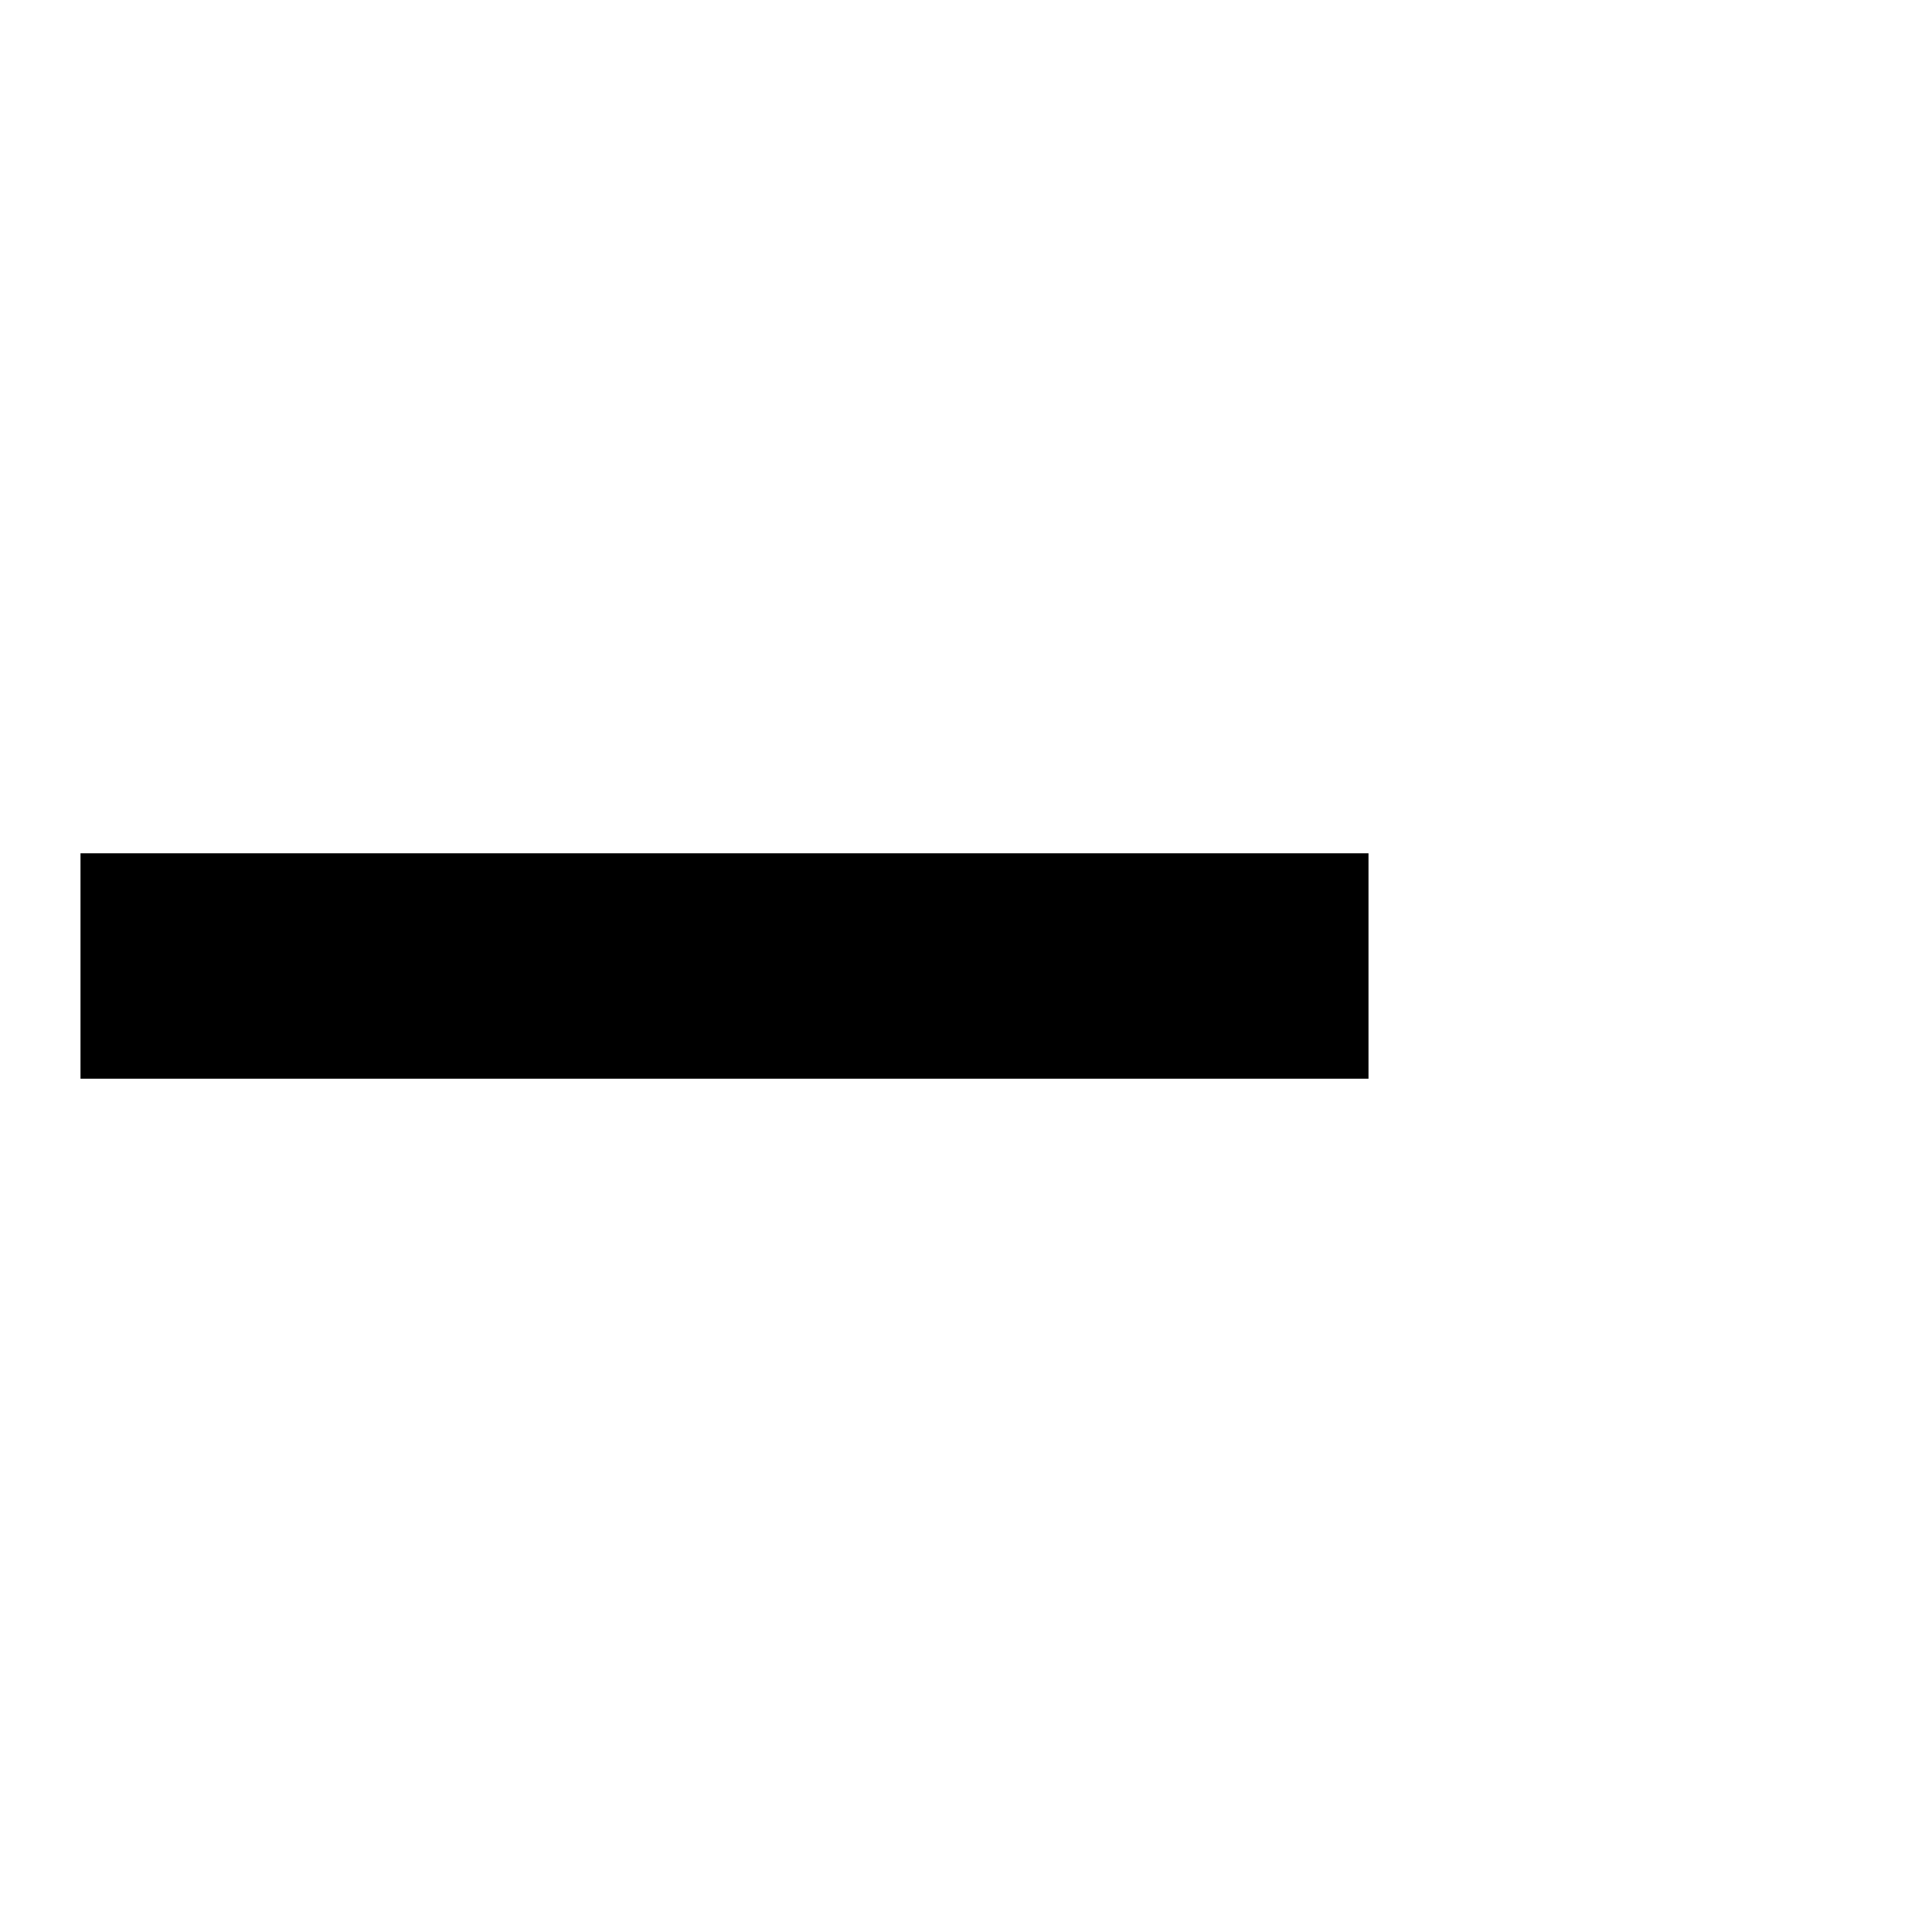
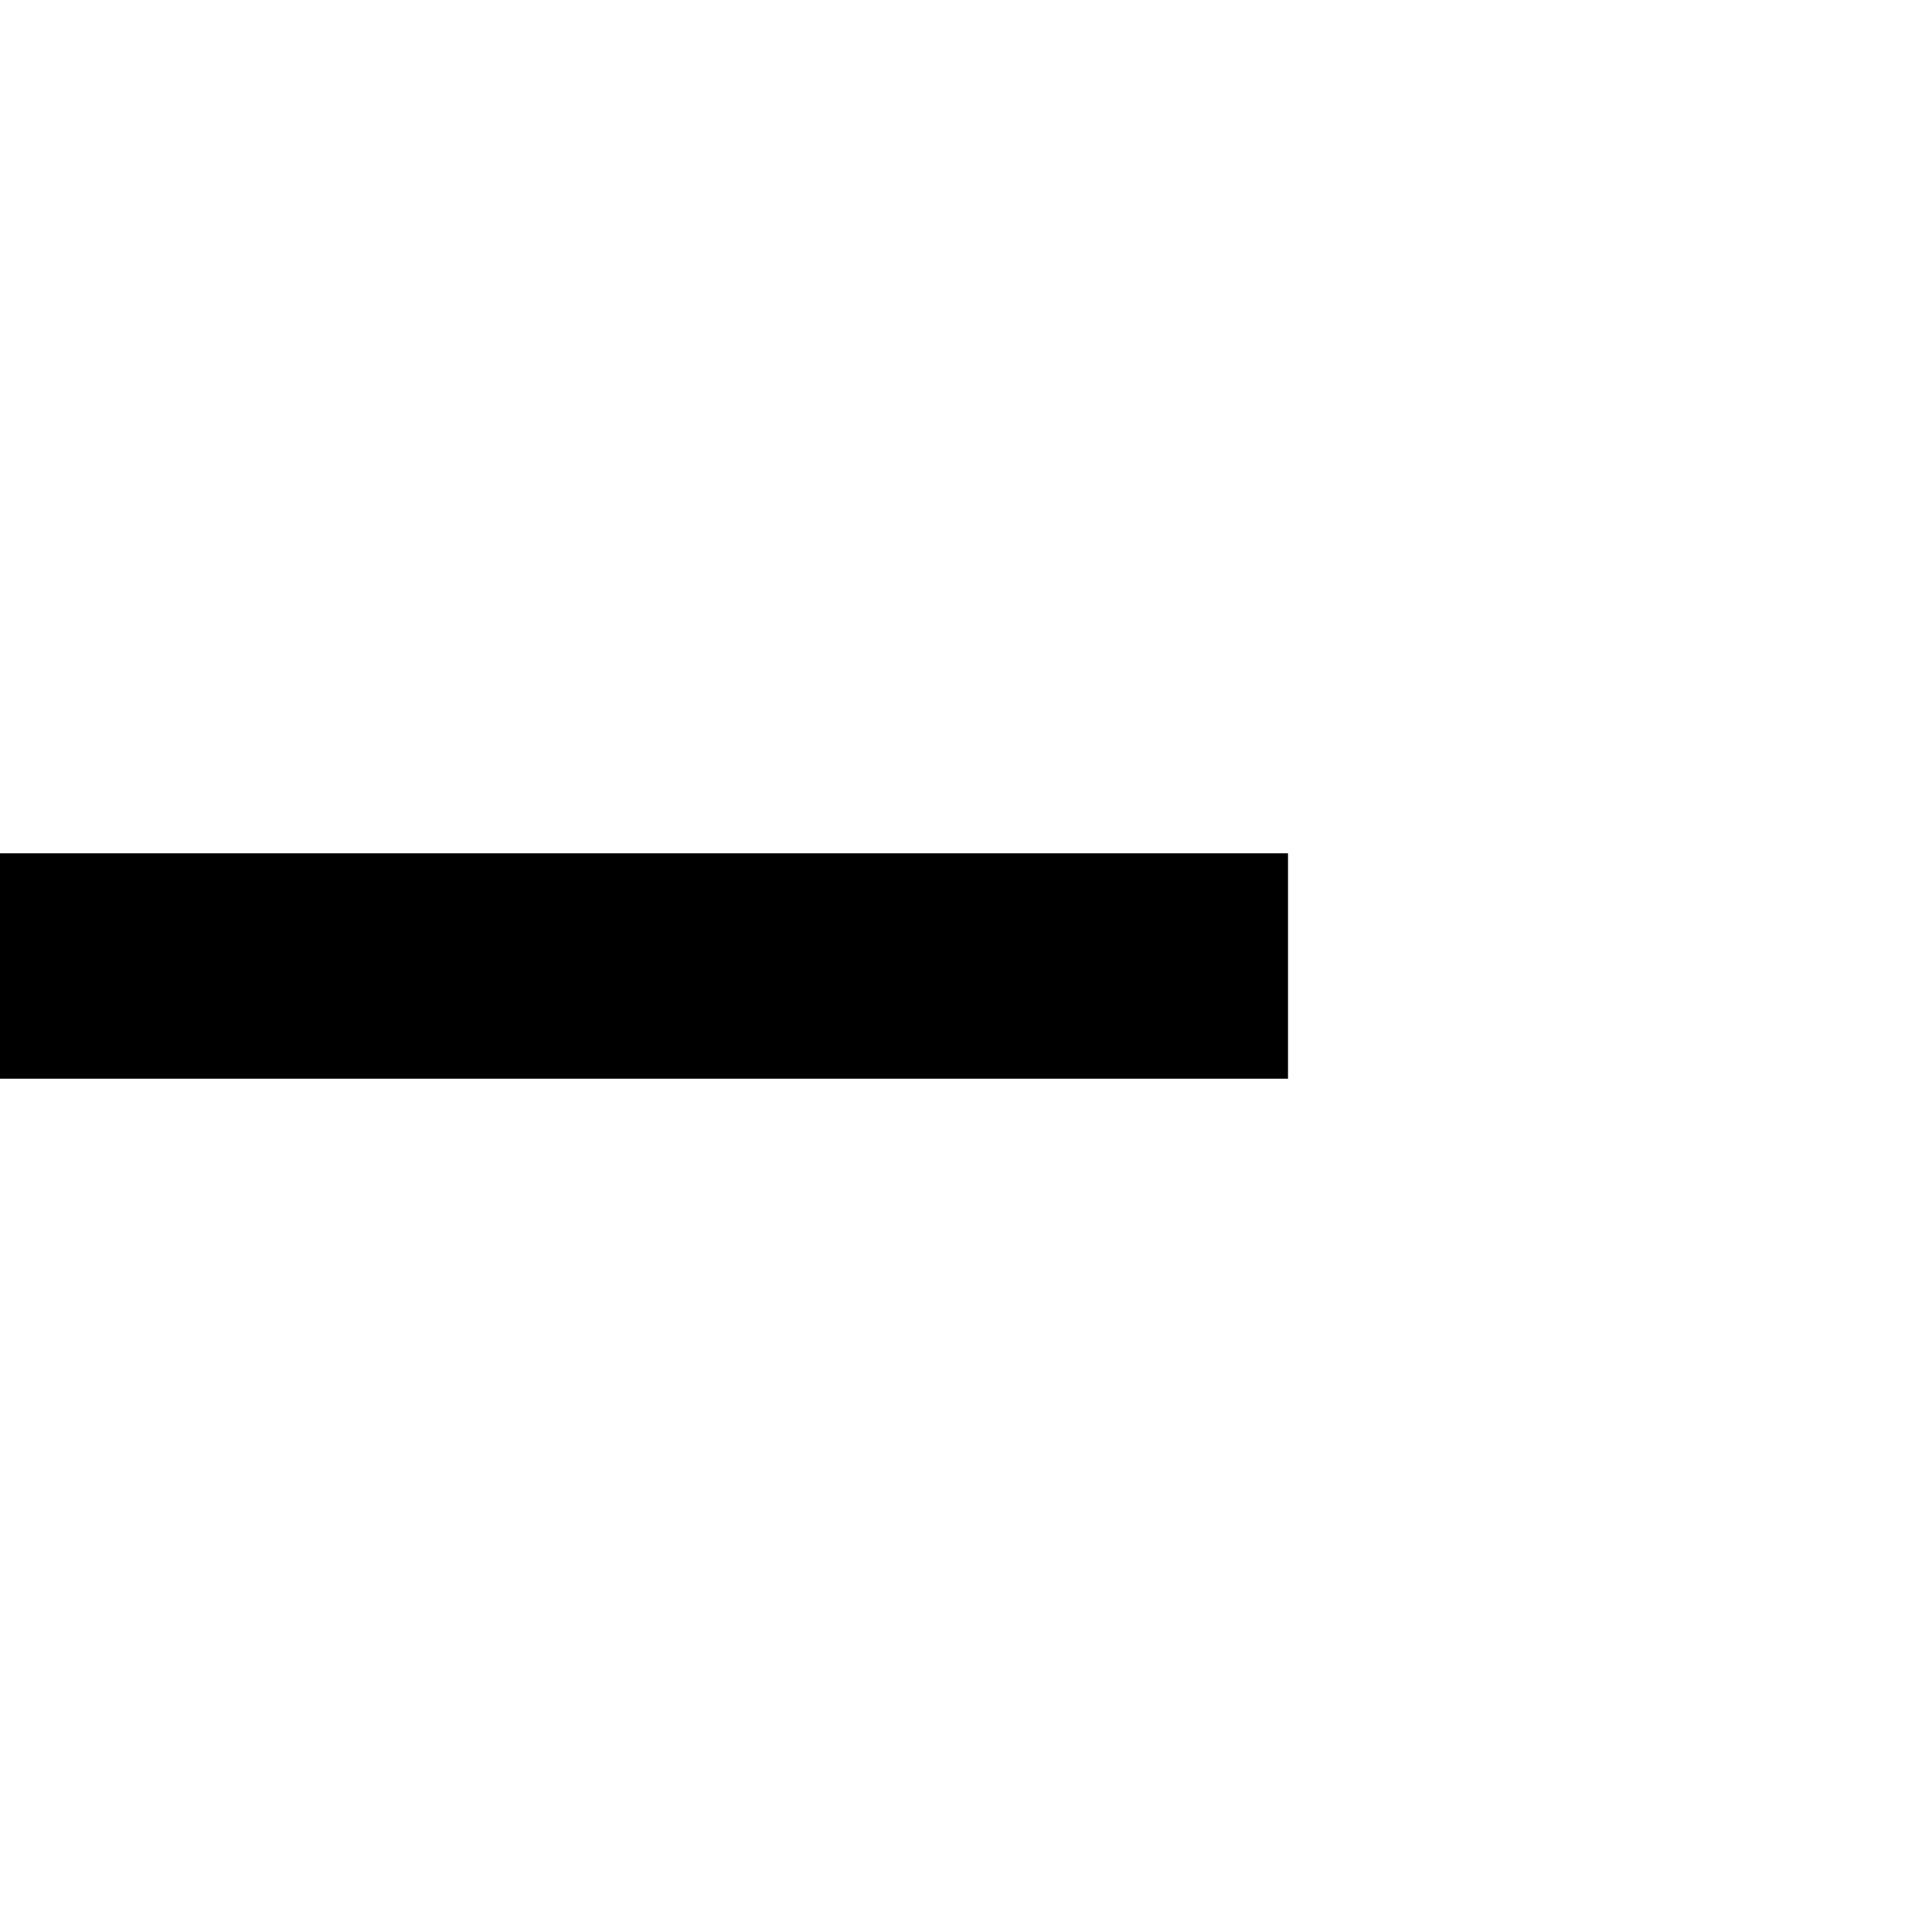
<svg xmlns="http://www.w3.org/2000/svg" id="mim-gap" version="1.1" baseProfile="full" width="12" height="12" refXstart="0" refYstart="6" refXend="12" refYend="6" class="board-fill-color solid-stroke" viewBox="0 0 12 12">
-   <rect stroke="none" x="0.5" y="5.3" width="8" height="1.4" />
+   <rect stroke="none" x="0" y="5.3" width="8" height="1.4" />
</svg>
